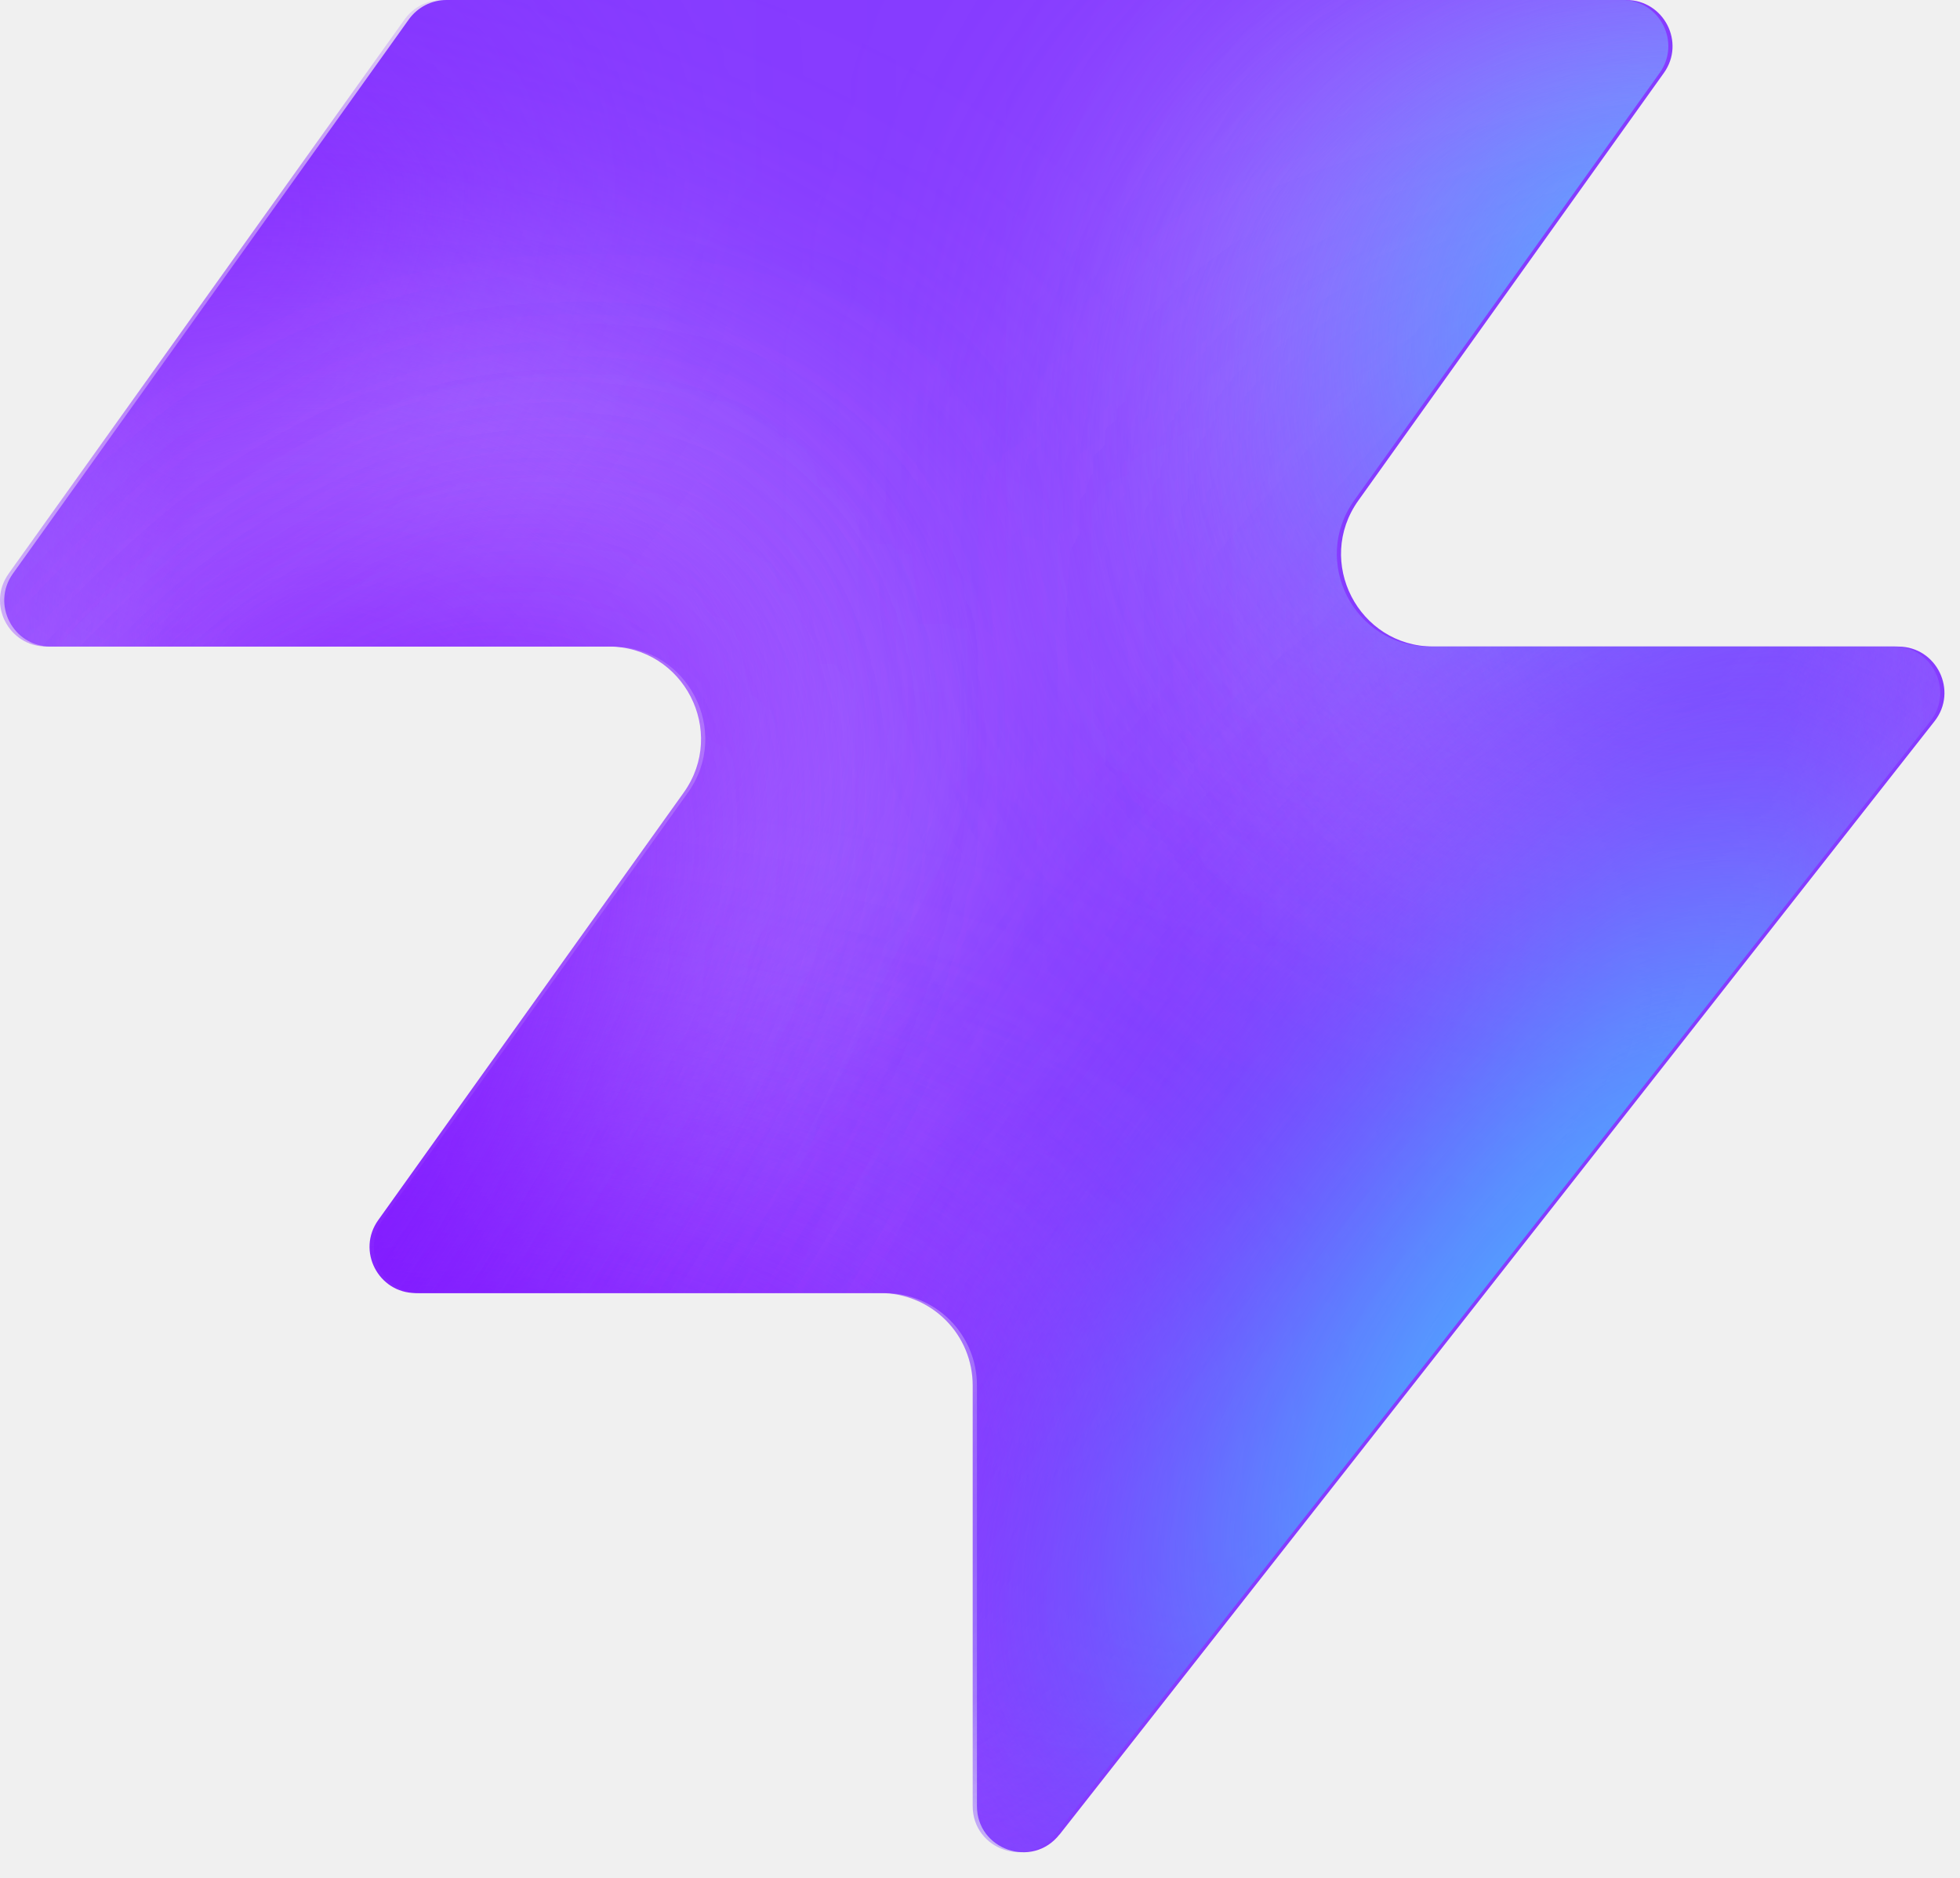
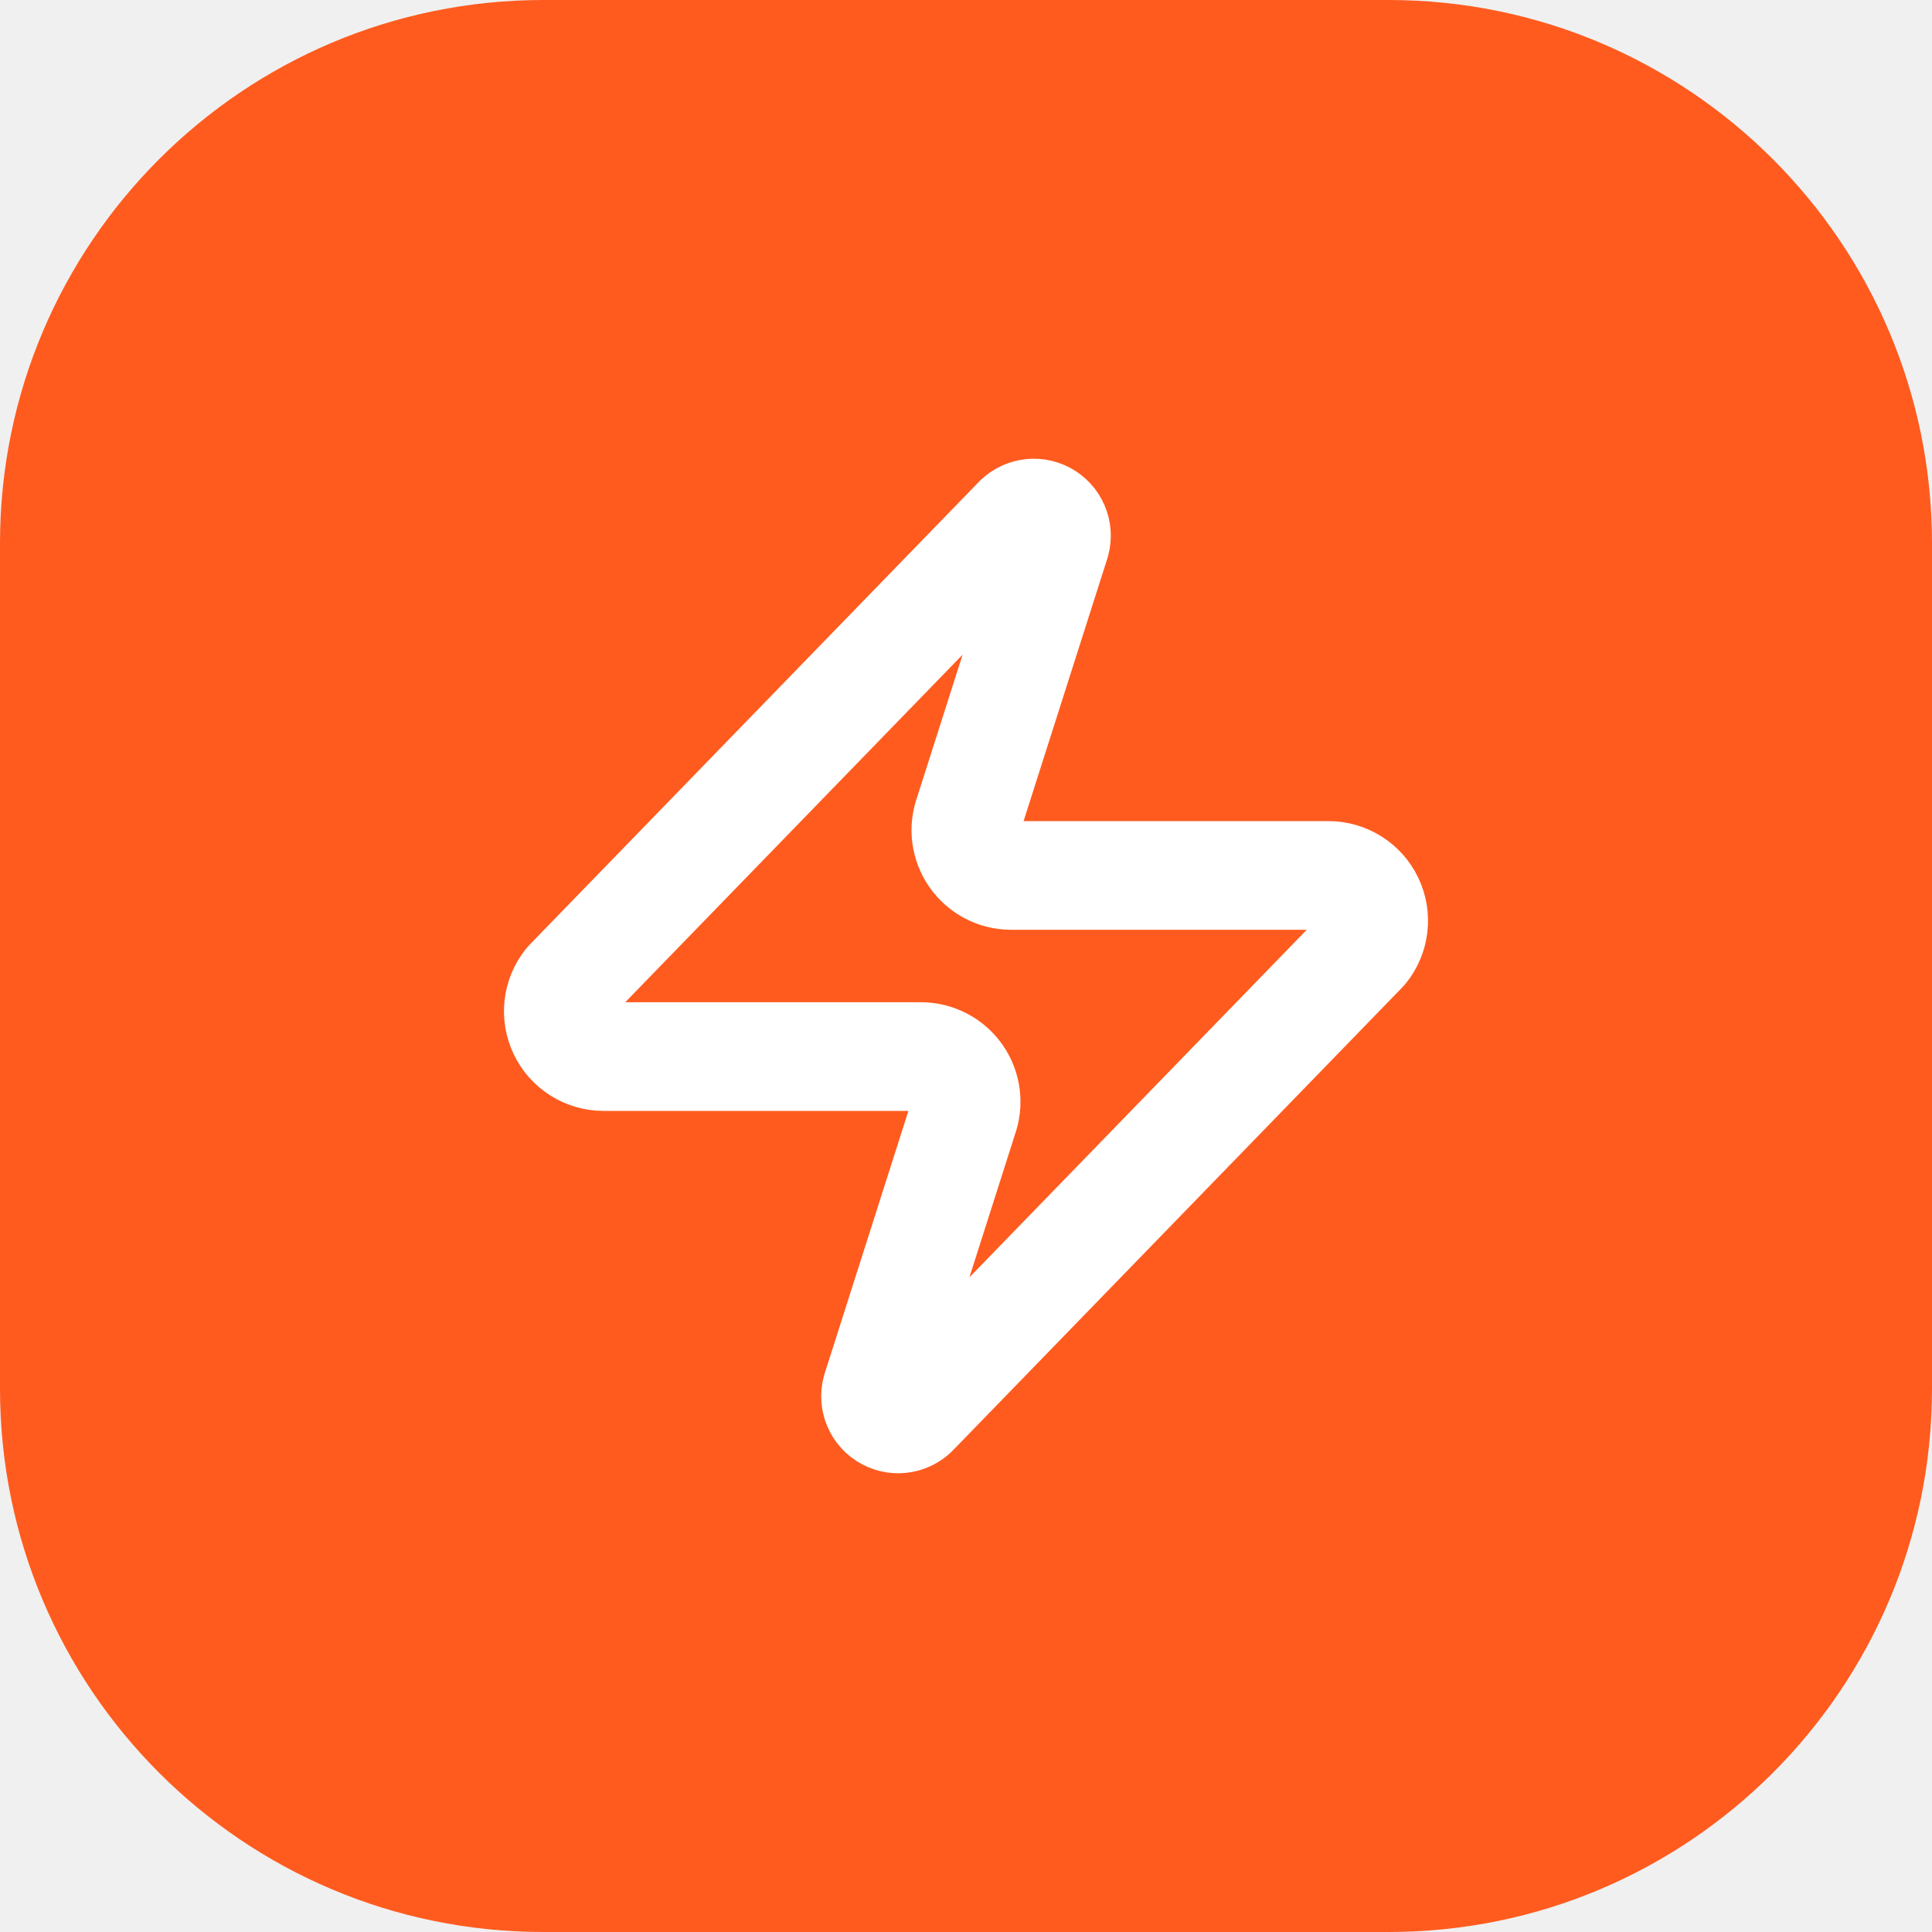
- <svg xmlns="http://www.w3.org/2000/svg" width="48" height="46" fill="none" viewBox="0 0 48 46">
-   <path fill="#863bff" d="M25.946 44.938c-.664.845-2.021.375-2.021-.698V33.937a2.26 2.26 0 0 0-2.262-2.262H10.287c-.92 0-1.456-1.04-.92-1.788l7.48-10.471c1.07-1.497 0-3.578-1.842-3.578H1.237c-.92 0-1.456-1.04-.92-1.788L10.013.474c.214-.297.556-.474.92-.474h28.894c.92 0 1.456 1.04.92 1.788l-7.48 10.471c-1.07 1.498 0 3.579 1.842 3.579h11.377c.943 0 1.473 1.088.89 1.83L25.947 44.94z" style="fill:#863bff;fill:color(display-p3 .525 .23 1);fill-opacity:1" />
-   <mask id="a" width="48" height="46" x="0" y="0" maskUnits="userSpaceOnUse" style="mask-type:alpha">
-     <path fill="#000" d="M25.842 44.938c-.664.844-2.021.375-2.021-.698V33.937a2.26 2.26 0 0 0-2.262-2.262H10.183c-.92 0-1.456-1.04-.92-1.788l7.48-10.471c1.07-1.498 0-3.579-1.842-3.579H1.133c-.92 0-1.456-1.04-.92-1.787L9.91.473c.214-.297.556-.474.92-.474h28.894c.92 0 1.456 1.04.92 1.788l-7.48 10.471c-1.07 1.498 0 3.578 1.842 3.578h11.377c.943 0 1.473 1.088.89 1.832L25.843 44.94z" style="fill:#000;fill-opacity:1" />
-   </mask>
-   <g mask="url(#a)">
-     <g filter="url(#b)">
-       <ellipse cx="5.508" cy="14.704" fill="#ede6ff" rx="5.508" ry="14.704" style="fill:#ede6ff;fill:color(display-p3 .927 .903 1);fill-opacity:1" transform="matrix(.00324 1 1 -.00324 -4.47 31.516)" />
-     </g>
-     <g filter="url(#c)">
-       <ellipse cx="10.399" cy="29.851" fill="#ede6ff" rx="10.399" ry="29.851" style="fill:#ede6ff;fill:color(display-p3 .927 .903 1);fill-opacity:1" transform="matrix(.00324 1 1 -.00324 -39.328 7.883)" />
-     </g>
-     <g filter="url(#d)">
-       <ellipse cx="5.508" cy="30.487" fill="#7e14ff" rx="5.508" ry="30.487" style="fill:#7e14ff;fill:color(display-p3 .492 .077 1);fill-opacity:1" transform="rotate(89.814 -25.913 -14.639)scale(1 -1)" />
-     </g>
-     <g filter="url(#e)">
-       <ellipse cx="5.508" cy="30.599" fill="#7e14ff" rx="5.508" ry="30.599" style="fill:#7e14ff;fill:color(display-p3 .492 .077 1);fill-opacity:1" transform="rotate(89.814 -32.644 -3.334)scale(1 -1)" />
-     </g>
-     <g filter="url(#f)">
-       <ellipse cx="5.508" cy="30.599" fill="#7e14ff" rx="5.508" ry="30.599" style="fill:#7e14ff;fill:color(display-p3 .492 .077 1);fill-opacity:1" transform="matrix(.00324 1 1 -.00324 -34.34 30.47)" />
-     </g>
-     <g filter="url(#g)">
-       <ellipse cx="14.072" cy="22.078" fill="#ede6ff" rx="14.072" ry="22.078" style="fill:#ede6ff;fill:color(display-p3 .927 .903 1);fill-opacity:1" transform="rotate(93.35 24.506 48.493)scale(-1 1)" />
-     </g>
-     <g filter="url(#h)">
-       <ellipse cx="3.47" cy="21.501" fill="#7e14ff" rx="3.47" ry="21.501" style="fill:#7e14ff;fill:color(display-p3 .492 .077 1);fill-opacity:1" transform="rotate(89.009 28.708 47.59)scale(-1 1)" />
-     </g>
-     <g filter="url(#i)">
-       <ellipse cx="3.47" cy="21.501" fill="#7e14ff" rx="3.47" ry="21.501" style="fill:#7e14ff;fill:color(display-p3 .492 .077 1);fill-opacity:1" transform="rotate(89.009 28.708 47.59)scale(-1 1)" />
-     </g>
-     <g filter="url(#j)">
-       <ellipse cx=".387" cy="8.972" fill="#7e14ff" rx="4.407" ry="29.108" style="fill:#7e14ff;fill:color(display-p3 .492 .077 1);fill-opacity:1" transform="rotate(39.51 .387 8.972)" />
-     </g>
-     <g filter="url(#k)">
-       <ellipse cx="47.523" cy="-6.092" fill="#7e14ff" rx="4.407" ry="29.108" style="fill:#7e14ff;fill:color(display-p3 .492 .077 1);fill-opacity:1" transform="rotate(37.892 47.523 -6.092)" />
-     </g>
-     <g filter="url(#l)">
-       <ellipse cx="41.412" cy="6.333" fill="#47bfff" rx="5.971" ry="9.665" style="fill:#47bfff;fill:color(display-p3 .28 .748 1);fill-opacity:1" transform="rotate(37.892 41.412 6.333)" />
-     </g>
-     <g filter="url(#m)">
-       <ellipse cx="-1.879" cy="38.332" fill="#7e14ff" rx="4.407" ry="29.108" style="fill:#7e14ff;fill:color(display-p3 .492 .077 1);fill-opacity:1" transform="rotate(37.892 -1.88 38.332)" />
-     </g>
-     <g filter="url(#n)">
-       <ellipse cx="-1.879" cy="38.332" fill="#7e14ff" rx="4.407" ry="29.108" style="fill:#7e14ff;fill:color(display-p3 .492 .077 1);fill-opacity:1" transform="rotate(37.892 -1.88 38.332)" />
-     </g>
-     <g filter="url(#o)">
-       <ellipse cx="35.651" cy="29.907" fill="#7e14ff" rx="4.407" ry="29.108" style="fill:#7e14ff;fill:color(display-p3 .492 .077 1);fill-opacity:1" transform="rotate(37.892 35.651 29.907)" />
-     </g>
-     <g filter="url(#p)">
-       <ellipse cx="38.418" cy="32.4" fill="#47bfff" rx="5.971" ry="15.297" style="fill:#47bfff;fill:color(display-p3 .28 .748 1);fill-opacity:1" transform="rotate(37.892 38.418 32.4)" />
-     </g>
+ <svg xmlns="http://www.w3.org/2000/svg" viewBox="0 0 64 64">
+   <rect width="64" height="64" rx="18" fill="#ff5b1f" />
+   <g transform="translate(14 14) scale(1.5)" fill="none" stroke="#fff" stroke-width="2.4" stroke-linecap="round" stroke-linejoin="round">
+     <path d="M4 14a1 1 0 0 1-.78-1.63l9.9-10.2a.5.5 0 0 1 .86.46l-1.92 6.02A1 1 0 0 0 13 10h7a1 1 0 0 1 .78 1.63l-9.9 10.2a.5.5 0 0 1-.86-.46l1.92-6.02A1 1 0 0 0 11 14z" />
  </g>
-   <defs>
-     <filter id="b" width="60.045" height="41.654" x="-19.77" y="16.149" color-interpolation-filters="sRGB" filterUnits="userSpaceOnUse">
-       <feFlood flood-opacity="0" result="BackgroundImageFix" />
-       <feBlend in="SourceGraphic" in2="BackgroundImageFix" result="shape" />
-       <feGaussianBlur result="effect1_foregroundBlur_2002_17158" stdDeviation="7.659" />
-     </filter>
-     <filter id="c" width="90.34" height="51.437" x="-54.613" y="-7.533" color-interpolation-filters="sRGB" filterUnits="userSpaceOnUse">
-       <feFlood flood-opacity="0" result="BackgroundImageFix" />
-       <feBlend in="SourceGraphic" in2="BackgroundImageFix" result="shape" />
-       <feGaussianBlur result="effect1_foregroundBlur_2002_17158" stdDeviation="7.659" />
-     </filter>
-     <filter id="d" width="79.355" height="29.4" x="-49.64" y="2.03" color-interpolation-filters="sRGB" filterUnits="userSpaceOnUse">
-       <feFlood flood-opacity="0" result="BackgroundImageFix" />
-       <feBlend in="SourceGraphic" in2="BackgroundImageFix" result="shape" />
-       <feGaussianBlur result="effect1_foregroundBlur_2002_17158" stdDeviation="4.596" />
-     </filter>
-     <filter id="e" width="79.579" height="29.4" x="-45.045" y="20.029" color-interpolation-filters="sRGB" filterUnits="userSpaceOnUse">
-       <feFlood flood-opacity="0" result="BackgroundImageFix" />
-       <feBlend in="SourceGraphic" in2="BackgroundImageFix" result="shape" />
-       <feGaussianBlur result="effect1_foregroundBlur_2002_17158" stdDeviation="4.596" />
-     </filter>
-     <filter id="f" width="79.579" height="29.4" x="-43.513" y="21.178" color-interpolation-filters="sRGB" filterUnits="userSpaceOnUse">
-       <feFlood flood-opacity="0" result="BackgroundImageFix" />
-       <feBlend in="SourceGraphic" in2="BackgroundImageFix" result="shape" />
-       <feGaussianBlur result="effect1_foregroundBlur_2002_17158" stdDeviation="4.596" />
-     </filter>
-     <filter id="g" width="74.749" height="58.852" x="15.756" y="-17.901" color-interpolation-filters="sRGB" filterUnits="userSpaceOnUse">
-       <feFlood flood-opacity="0" result="BackgroundImageFix" />
-       <feBlend in="SourceGraphic" in2="BackgroundImageFix" result="shape" />
-       <feGaussianBlur result="effect1_foregroundBlur_2002_17158" stdDeviation="7.659" />
-     </filter>
-     <filter id="h" width="61.377" height="25.362" x="23.548" y="2.284" color-interpolation-filters="sRGB" filterUnits="userSpaceOnUse">
-       <feFlood flood-opacity="0" result="BackgroundImageFix" />
-       <feBlend in="SourceGraphic" in2="BackgroundImageFix" result="shape" />
-       <feGaussianBlur result="effect1_foregroundBlur_2002_17158" stdDeviation="4.596" />
-     </filter>
-     <filter id="i" width="61.377" height="25.362" x="23.548" y="2.284" color-interpolation-filters="sRGB" filterUnits="userSpaceOnUse">
-       <feFlood flood-opacity="0" result="BackgroundImageFix" />
-       <feBlend in="SourceGraphic" in2="BackgroundImageFix" result="shape" />
-       <feGaussianBlur result="effect1_foregroundBlur_2002_17158" stdDeviation="4.596" />
-     </filter>
-     <filter id="j" width="56.045" height="63.649" x="-27.636" y="-22.853" color-interpolation-filters="sRGB" filterUnits="userSpaceOnUse">
-       <feFlood flood-opacity="0" result="BackgroundImageFix" />
-       <feBlend in="SourceGraphic" in2="BackgroundImageFix" result="shape" />
-       <feGaussianBlur result="effect1_foregroundBlur_2002_17158" stdDeviation="4.596" />
-     </filter>
-     <filter id="k" width="54.814" height="64.646" x="20.116" y="-38.415" color-interpolation-filters="sRGB" filterUnits="userSpaceOnUse">
-       <feFlood flood-opacity="0" result="BackgroundImageFix" />
-       <feBlend in="SourceGraphic" in2="BackgroundImageFix" result="shape" />
-       <feGaussianBlur result="effect1_foregroundBlur_2002_17158" stdDeviation="4.596" />
-     </filter>
-     <filter id="l" width="33.541" height="35.313" x="24.641" y="-11.323" color-interpolation-filters="sRGB" filterUnits="userSpaceOnUse">
-       <feFlood flood-opacity="0" result="BackgroundImageFix" />
-       <feBlend in="SourceGraphic" in2="BackgroundImageFix" result="shape" />
-       <feGaussianBlur result="effect1_foregroundBlur_2002_17158" stdDeviation="4.596" />
-     </filter>
-     <filter id="m" width="54.814" height="64.646" x="-29.286" y="6.009" color-interpolation-filters="sRGB" filterUnits="userSpaceOnUse">
-       <feFlood flood-opacity="0" result="BackgroundImageFix" />
-       <feBlend in="SourceGraphic" in2="BackgroundImageFix" result="shape" />
-       <feGaussianBlur result="effect1_foregroundBlur_2002_17158" stdDeviation="4.596" />
-     </filter>
-     <filter id="n" width="54.814" height="64.646" x="-29.286" y="6.009" color-interpolation-filters="sRGB" filterUnits="userSpaceOnUse">
-       <feFlood flood-opacity="0" result="BackgroundImageFix" />
-       <feBlend in="SourceGraphic" in2="BackgroundImageFix" result="shape" />
-       <feGaussianBlur result="effect1_foregroundBlur_2002_17158" stdDeviation="4.596" />
-     </filter>
-     <filter id="o" width="54.814" height="64.646" x="8.244" y="-2.416" color-interpolation-filters="sRGB" filterUnits="userSpaceOnUse">
-       <feFlood flood-opacity="0" result="BackgroundImageFix" />
-       <feBlend in="SourceGraphic" in2="BackgroundImageFix" result="shape" />
-       <feGaussianBlur result="effect1_foregroundBlur_2002_17158" stdDeviation="4.596" />
-     </filter>
-     <filter id="p" width="39.409" height="43.623" x="18.713" y="10.588" color-interpolation-filters="sRGB" filterUnits="userSpaceOnUse">
-       <feFlood flood-opacity="0" result="BackgroundImageFix" />
-       <feBlend in="SourceGraphic" in2="BackgroundImageFix" result="shape" />
-       <feGaussianBlur result="effect1_foregroundBlur_2002_17158" stdDeviation="4.596" />
-     </filter>
-   </defs>
</svg>
